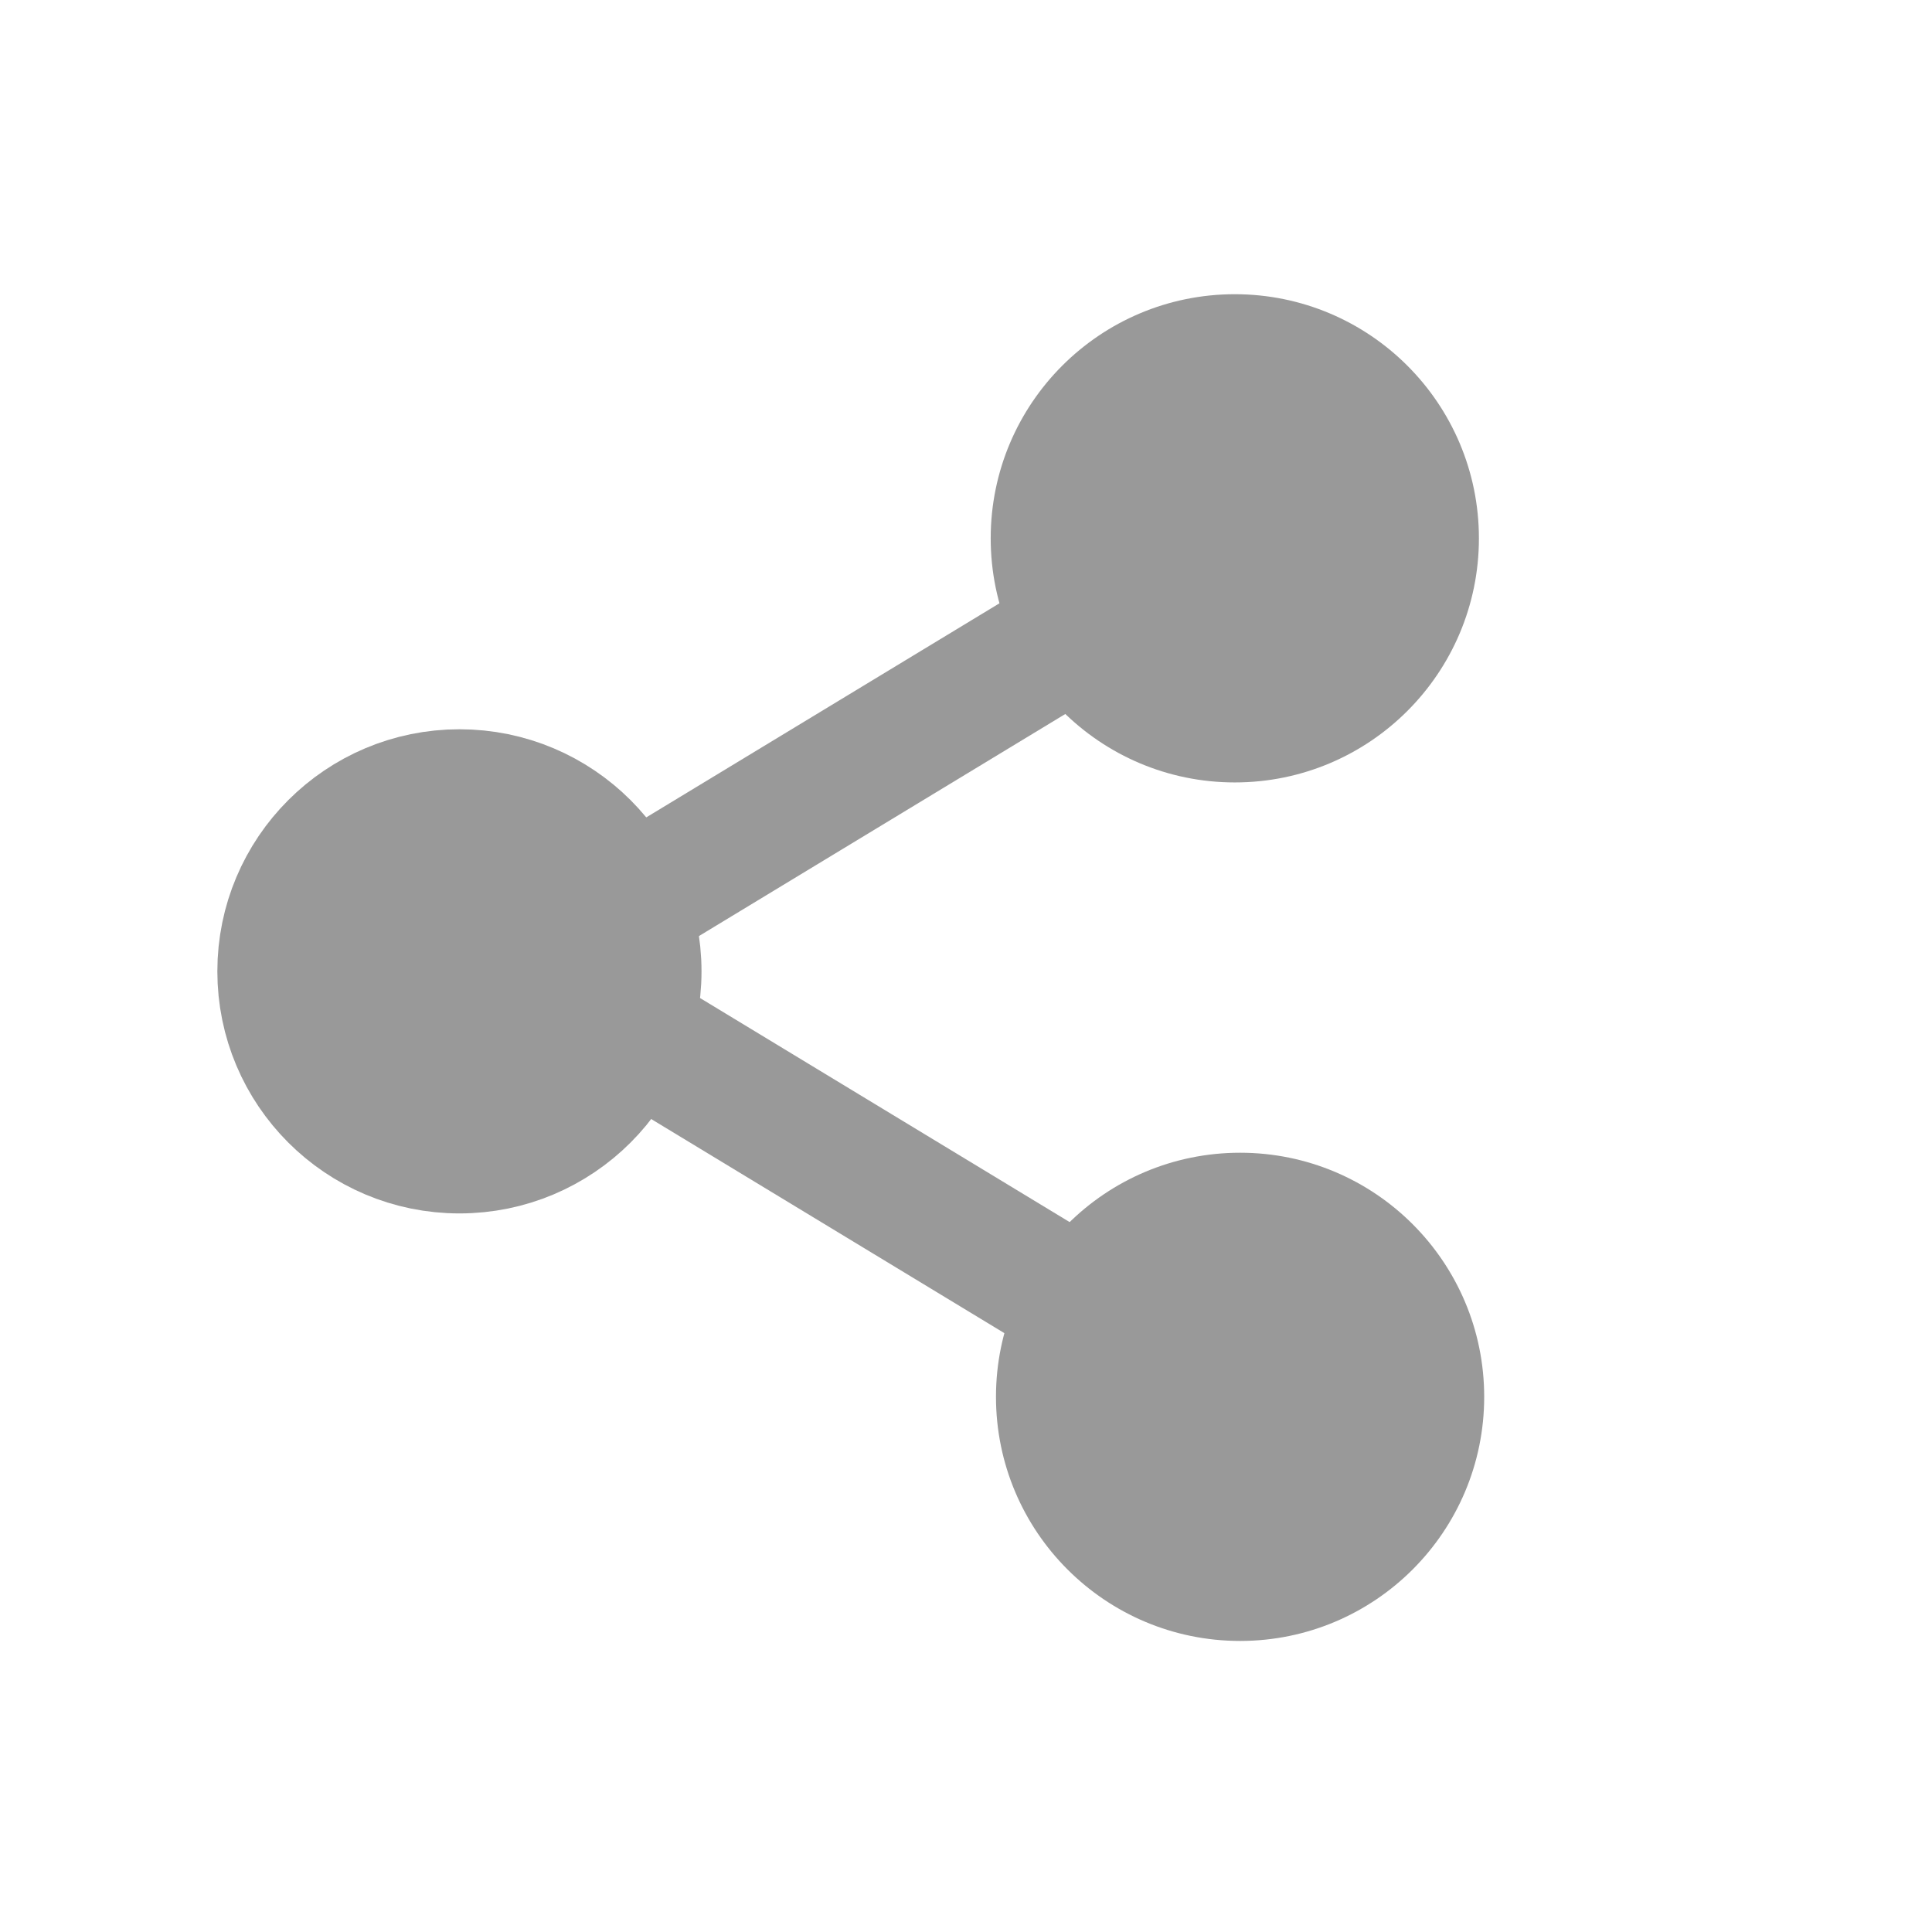
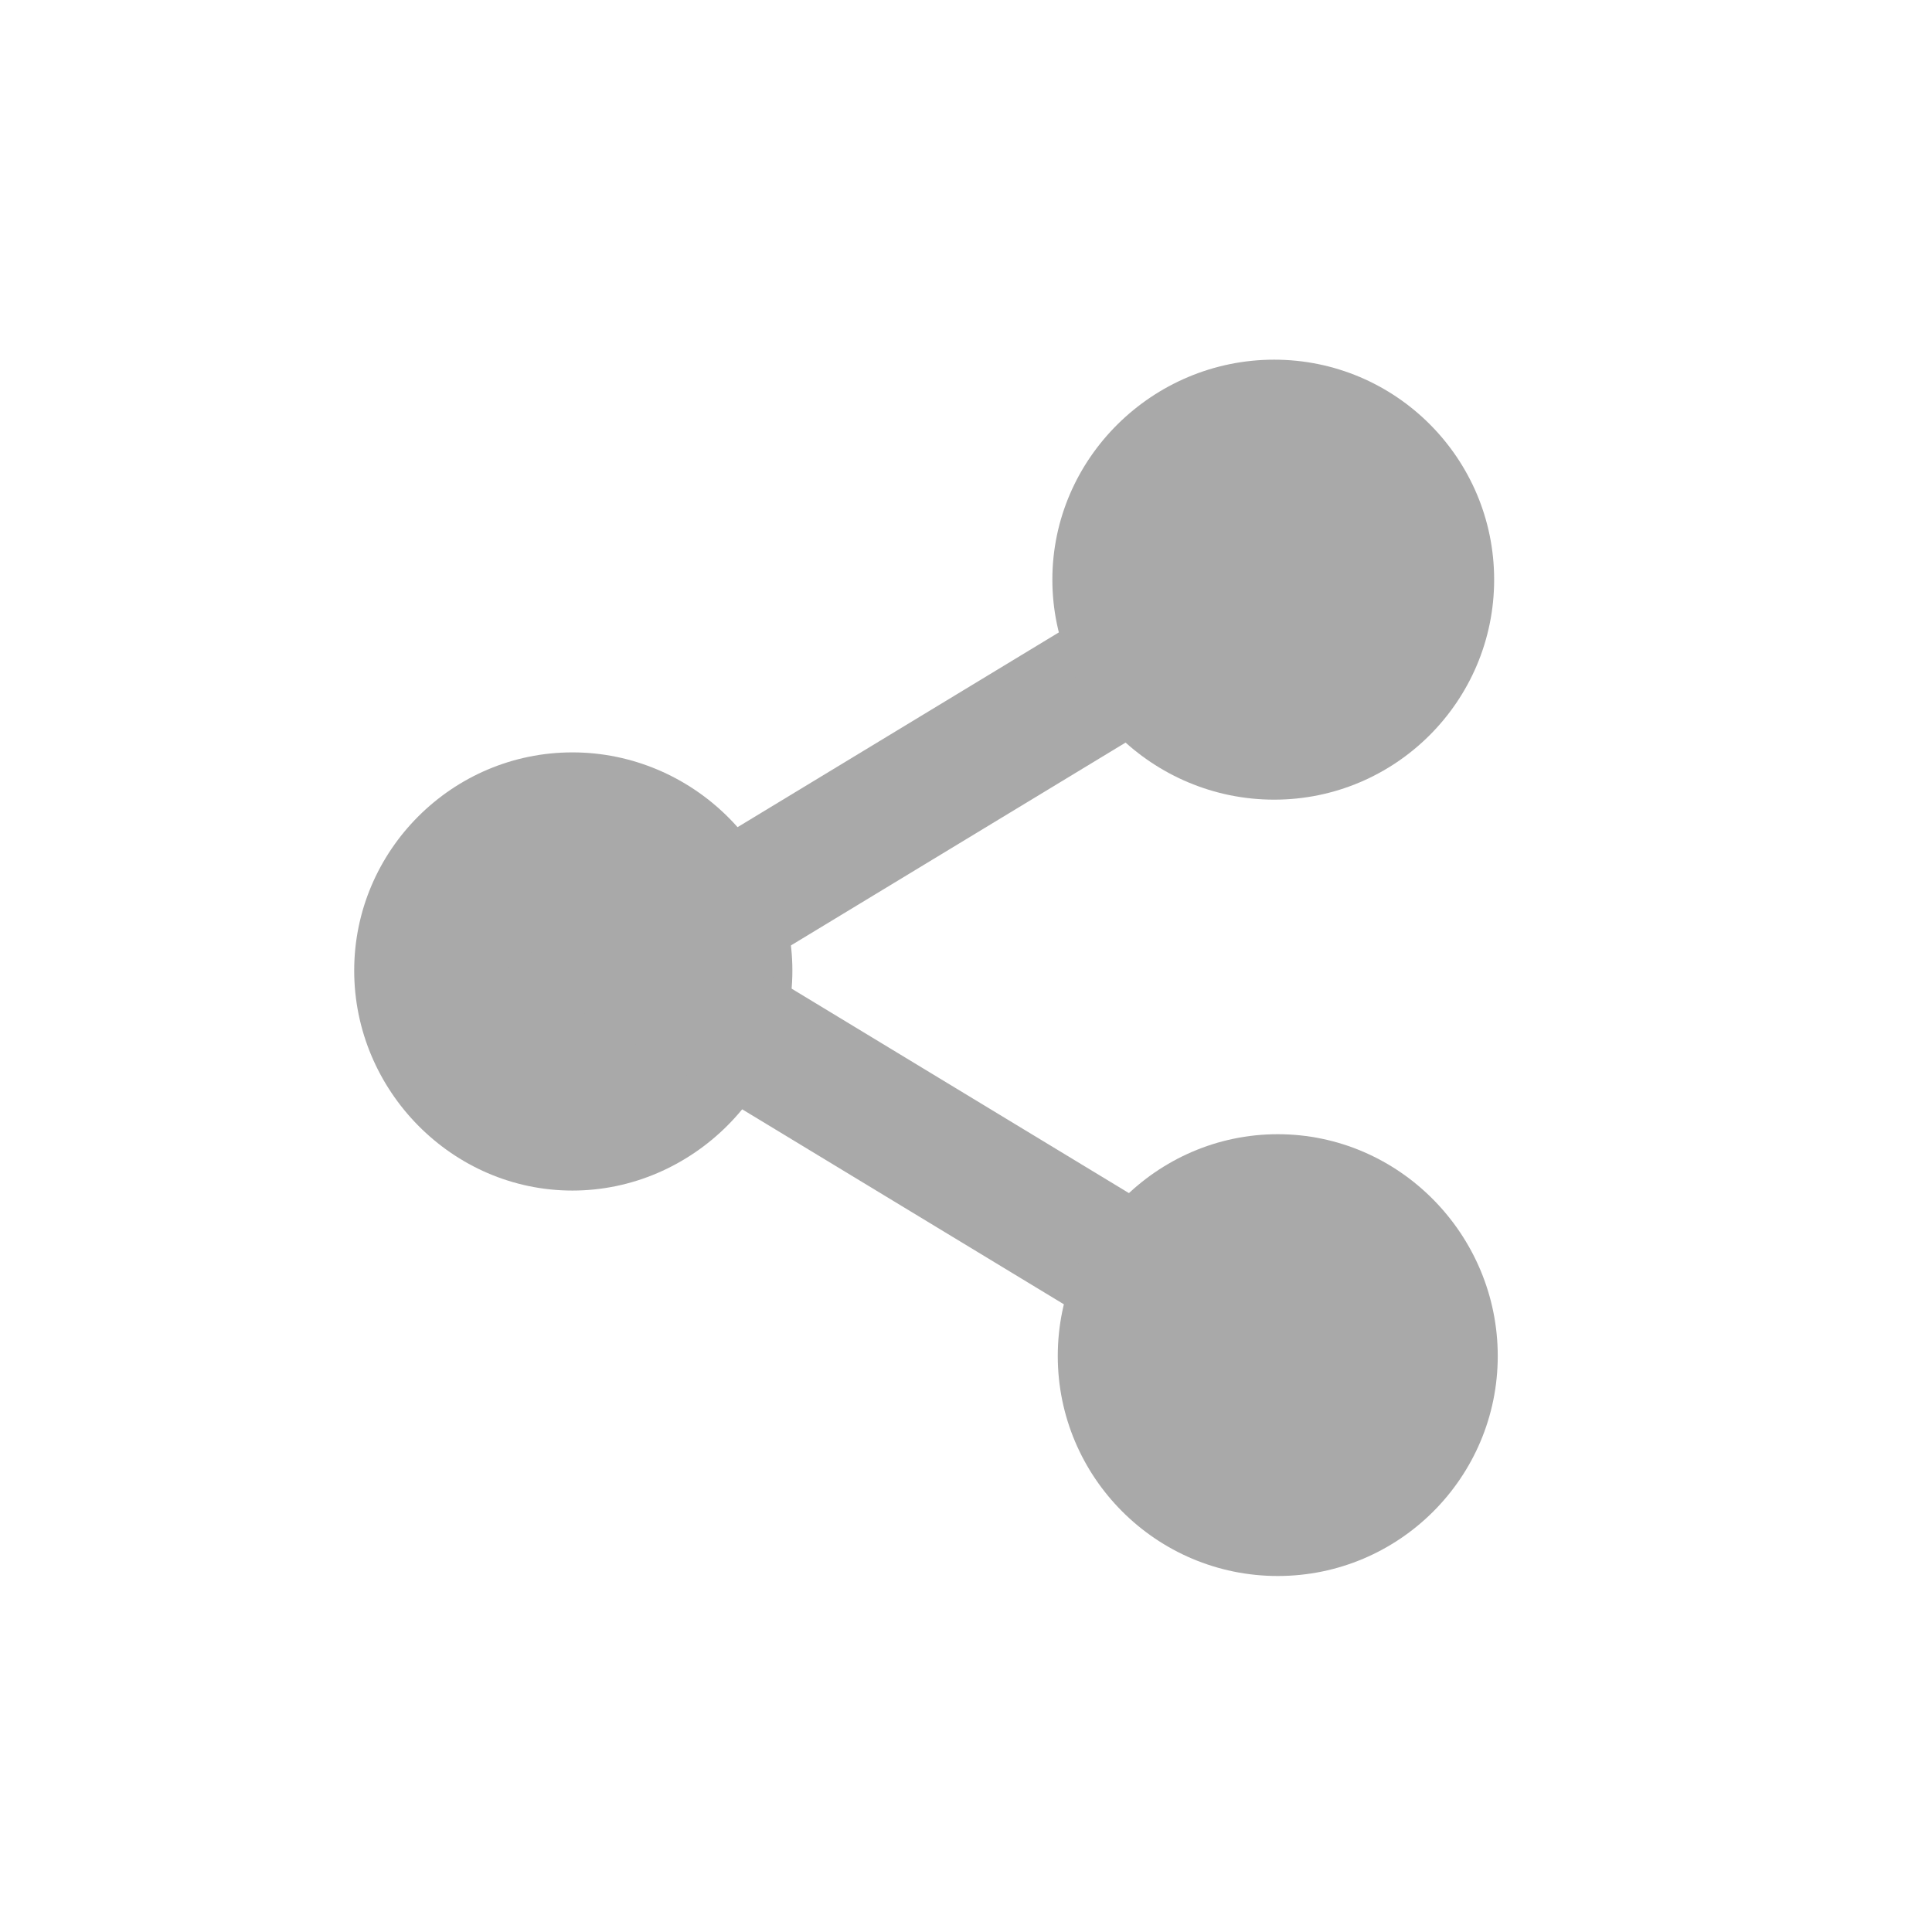
<svg xmlns="http://www.w3.org/2000/svg" xmlns:xlink="http://www.w3.org/1999/xlink" width="30" height="30" id="svg2985" version="1.1">
  <defs id="defs2987">
    <linearGradient gradientTransform="matrix(0.02925754,0,0,0.02094792,-2337.06,1645.897)" y2="-606.336" x2="-1680.355" y1="1441.462" x1="-628.79" gradientUnits="userSpaceOnUse" id="linearGradient4041-8" xlink:href="#linearGradient3809-4" />
    <linearGradient gradientTransform="matrix(0.03422298,0,0,0.02450309,88.4659,41.2573)" y2="460.913" x2="-1426.992" y1="1110.484" x1="-1231.092" gradientUnits="userSpaceOnUse" id="linearGradient4039-2" xlink:href="#linearGradient3817-1" />
    <linearGradient id="linearGradient3809-4">
      <stop id="stop3811-5" offset="0" style="stop-color:#000000;stop-opacity:1;" />
      <stop id="stop3813-5" offset="1" style="stop-color:#00b200;stop-opacity:1;" />
    </linearGradient>
    <linearGradient id="linearGradient3817-1">
      <stop id="stop3819-7" offset="0" style="stop-color:#4c2710;stop-opacity:1;" />
      <stop id="stop3821-1" offset="1" style="stop-color:#2e170a;stop-opacity:1;" />
    </linearGradient>
    <linearGradient xlink:href="#linearGradient3817-1" id="linearGradient3039-1" gradientUnits="userSpaceOnUse" gradientTransform="matrix(0.03422298,0,0,0.02450309,88.4659,41.2573)" x1="-1231.092" y1="1110.484" x2="-1426.992" y2="460.913" />
    <linearGradient xlink:href="#linearGradient3809-4" id="linearGradient3041-5" gradientUnits="userSpaceOnUse" gradientTransform="matrix(0.02925754,0,0,0.02094792,-2337.06,1645.897)" x1="-628.79" y1="1441.462" x2="-1680.355" y2="-606.336" />
    <linearGradient xlink:href="#linearGradient3809-4" id="linearGradient3045-2" gradientUnits="userSpaceOnUse" gradientTransform="matrix(0.00989025,0,0,0.00708125,7.776984,1036.509)" x1="-628.79" y1="1441.462" x2="-1680.355" y2="-606.336" />
    <linearGradient y2="-606.336" x2="-1680.355" y1="1441.462" x1="-628.79" gradientTransform="matrix(0.00989025,0,0,0.00708125,7.776984,1036.509)" gradientUnits="userSpaceOnUse" id="linearGradient3045" xlink:href="#linearGradient3809" />
    <linearGradient y2="-606.336" x2="-1680.355" y1="1441.462" x1="-628.79" gradientTransform="matrix(0.02925754,0,0,0.02094792,-2337.06,1645.897)" gradientUnits="userSpaceOnUse" id="linearGradient3041" xlink:href="#linearGradient3809" />
    <linearGradient y2="460.913" x2="-1426.992" y1="1110.484" x1="-1231.092" gradientTransform="matrix(0.03422298,0,0,0.02450309,88.4659,41.2573)" gradientUnits="userSpaceOnUse" id="linearGradient3039" xlink:href="#linearGradient3817" />
    <linearGradient id="linearGradient3817">
      <stop style="stop-color:#4c2710;stop-opacity:1;" offset="0" id="stop3819" />
      <stop style="stop-color:#2e170a;stop-opacity:1;" offset="1" id="stop3821" />
    </linearGradient>
    <linearGradient id="linearGradient3809">
      <stop style="stop-color:#000000;stop-opacity:1;" offset="0" id="stop3811" />
      <stop style="stop-color:#00b200;stop-opacity:1;" offset="1" id="stop3813" />
    </linearGradient>
    <linearGradient xlink:href="#linearGradient3817" id="linearGradient4039" gradientUnits="userSpaceOnUse" x1="-1231.092" y1="1110.484" x2="-1426.992" y2="460.913" gradientTransform="matrix(0.03422298,0,0,0.02450309,88.4659,41.2573)" />
    <linearGradient xlink:href="#linearGradient3809" id="linearGradient4041" gradientUnits="userSpaceOnUse" x1="-628.79" y1="1441.462" x2="-1680.355" y2="-606.336" gradientTransform="matrix(0.02925754,0,0,0.02094792,-2337.06,1645.897)" />
  </defs>
  <g id="layer1" transform="translate(0,-1022.362)">
-     <path style="fill:#999999;fill-opacity:1;stroke:#999999;stroke-width:2;stroke-linecap:round;stroke-linejoin:miter;stroke-miterlimit:4;stroke-opacity:1;stroke-dashoffset:0" d="m 9.893,1037.445 c 0,1.524 -1.235,2.759 -2.759,2.759 -1.524,0 -2.759,-1.235 -2.759,-2.759 0,-1.524 1.235,-2.759 2.759,-2.759 1.524,0 2.759,1.235 2.759,2.759 z" id="path3807" />
-     <path style="fill:none;stroke:#999999;stroke-width:2;stroke-linecap:butt;stroke-linejoin:miter;stroke-miterlimit:4;stroke-opacity:1;stroke-dasharray:none;marker-start:none;marker-end:none" d="m 16.782,1032.134 -8.643,5.239 8.703,5.276 -0.06,0.036 0,0" id="path3817" />
-     <path style="fill:#999999;fill-opacity:1;stroke:#999999;stroke-width:1.163;stroke-linecap:round;stroke-linejoin:miter;stroke-miterlimit:4;stroke-opacity:1;stroke-dasharray:none;stroke-dashoffset:0" d="m 22.383,1030.721 c 0,1.772 -1.437,3.209 -3.209,3.209 -1.772,0 -3.209,-1.437 -3.209,-3.209 0,-1.772 1.437,-3.209 3.209,-3.209 1.772,0 3.209,1.437 3.209,3.209 z" id="path4179" />
-     <path style="fill:#999999;fill-opacity:1;stroke:#999999;stroke-width:1.163;stroke-linecap:round;stroke-linejoin:miter;stroke-miterlimit:4;stroke-opacity:1;stroke-dasharray:none;stroke-dashoffset:0" d="m 22.465,1044.052 c 0,1.772 -1.437,3.209 -3.209,3.209 -1.772,0 -3.209,-1.437 -3.209,-3.209 0,-1.772 1.437,-3.209 3.209,-3.209 1.772,0 3.209,1.437 3.209,3.209 z" id="path4181" />
+     <path style="font-size:medium;font-style:normal;font-variant:normal;font-weight:normal;font-stretch:normal;text-indent:0;text-align:start;text-decoration:none;line-height:normal;letter-spacing:normal;word-spacing:normal;text-transform:none;direction:ltr;block-progression:tb;writing-mode:lr-tb;text-anchor:start;baseline-shift:baseline;color:#000000;fill:#a9a9a9;fill-opacity:1;fill-rule:nonzero;stroke:none;stroke-width:1.807;marker:none;visibility:visible;display:inline;overflow:visible;enable-background:accumulate;font-family:Sans;-inkscape-font-specification:Sans" d="M 8.888,1034.045 C 7.023,1034.045 5.5,1035.568 5.5,1037.433 5.5,1039.298 7.023,1040.849 8.888,1040.849 10.752,1040.849 12.304,1039.298 12.304,1037.433 12.304,1035.568 10.752,1034.045 8.888,1034.045 z" id="path3792" />
+     <path style="fill:none;stroke:#a9a9a9;stroke-width:2;stroke-linecap:butt;stroke-linejoin:miter;stroke-miterlimit:4;stroke-opacity:1;stroke-dasharray:none;marker-start:none;marker-end:none" d="M 17.612,1032.642 9.804,1037.375 17.667,1042.141" id="path3817" />
+     <path style="font-size:medium;font-style:normal;font-variant:normal;font-weight:normal;font-stretch:normal;text-indent:0;text-align:start;text-decoration:none;line-height:normal;letter-spacing:normal;word-spacing:normal;text-transform:none;direction:ltr;block-progression:tb;writing-mode:lr-tb;text-anchor:start;baseline-shift:baseline;color:#000000;fill:#a9a9a9;fill-opacity:1;fill-rule:nonzero;stroke:none;stroke-width:1.807;marker:none;visibility:visible;display:inline;overflow:visible;enable-background:accumulate;font-family:Sans;-inkscape-font-specification:Sans" d="M 19.785,1027.947 C 17.9,1027.947 16.341,1029.478 16.341,1031.363 16.341,1033.248 17.9,1034.779 19.785,1034.779 21.67,1034.779 23.201,1033.248 23.201,1031.363 23.201,1029.478 21.67,1027.947 19.785,1027.947 z" id="path3796" />
+     <path style="font-size:medium;font-style:normal;font-variant:normal;font-weight:normal;font-stretch:normal;text-indent:0;text-align:start;text-decoration:none;line-height:normal;letter-spacing:normal;word-spacing:normal;text-transform:none;direction:ltr;block-progression:tb;writing-mode:lr-tb;text-anchor:start;baseline-shift:baseline;color:#000000;fill:#a9a9a9;fill-opacity:1;fill-rule:nonzero;stroke:none;stroke-width:1.807;marker:none;visibility:visible;display:inline;overflow:visible;enable-background:accumulate;font-family:Sans;-inkscape-font-specification:Sans" d="M 19.841,1039.974 C 17.957,1039.974 16.425,1041.533 16.425,1043.418 16.425,1045.303 17.957,1046.834 19.841,1046.834 21.726,1046.834 23.257,1045.303 23.257,1043.418 23.257,1041.533 21.726,1039.974 19.841,1039.974 z" id="path3800" />
  </g>
</svg>
